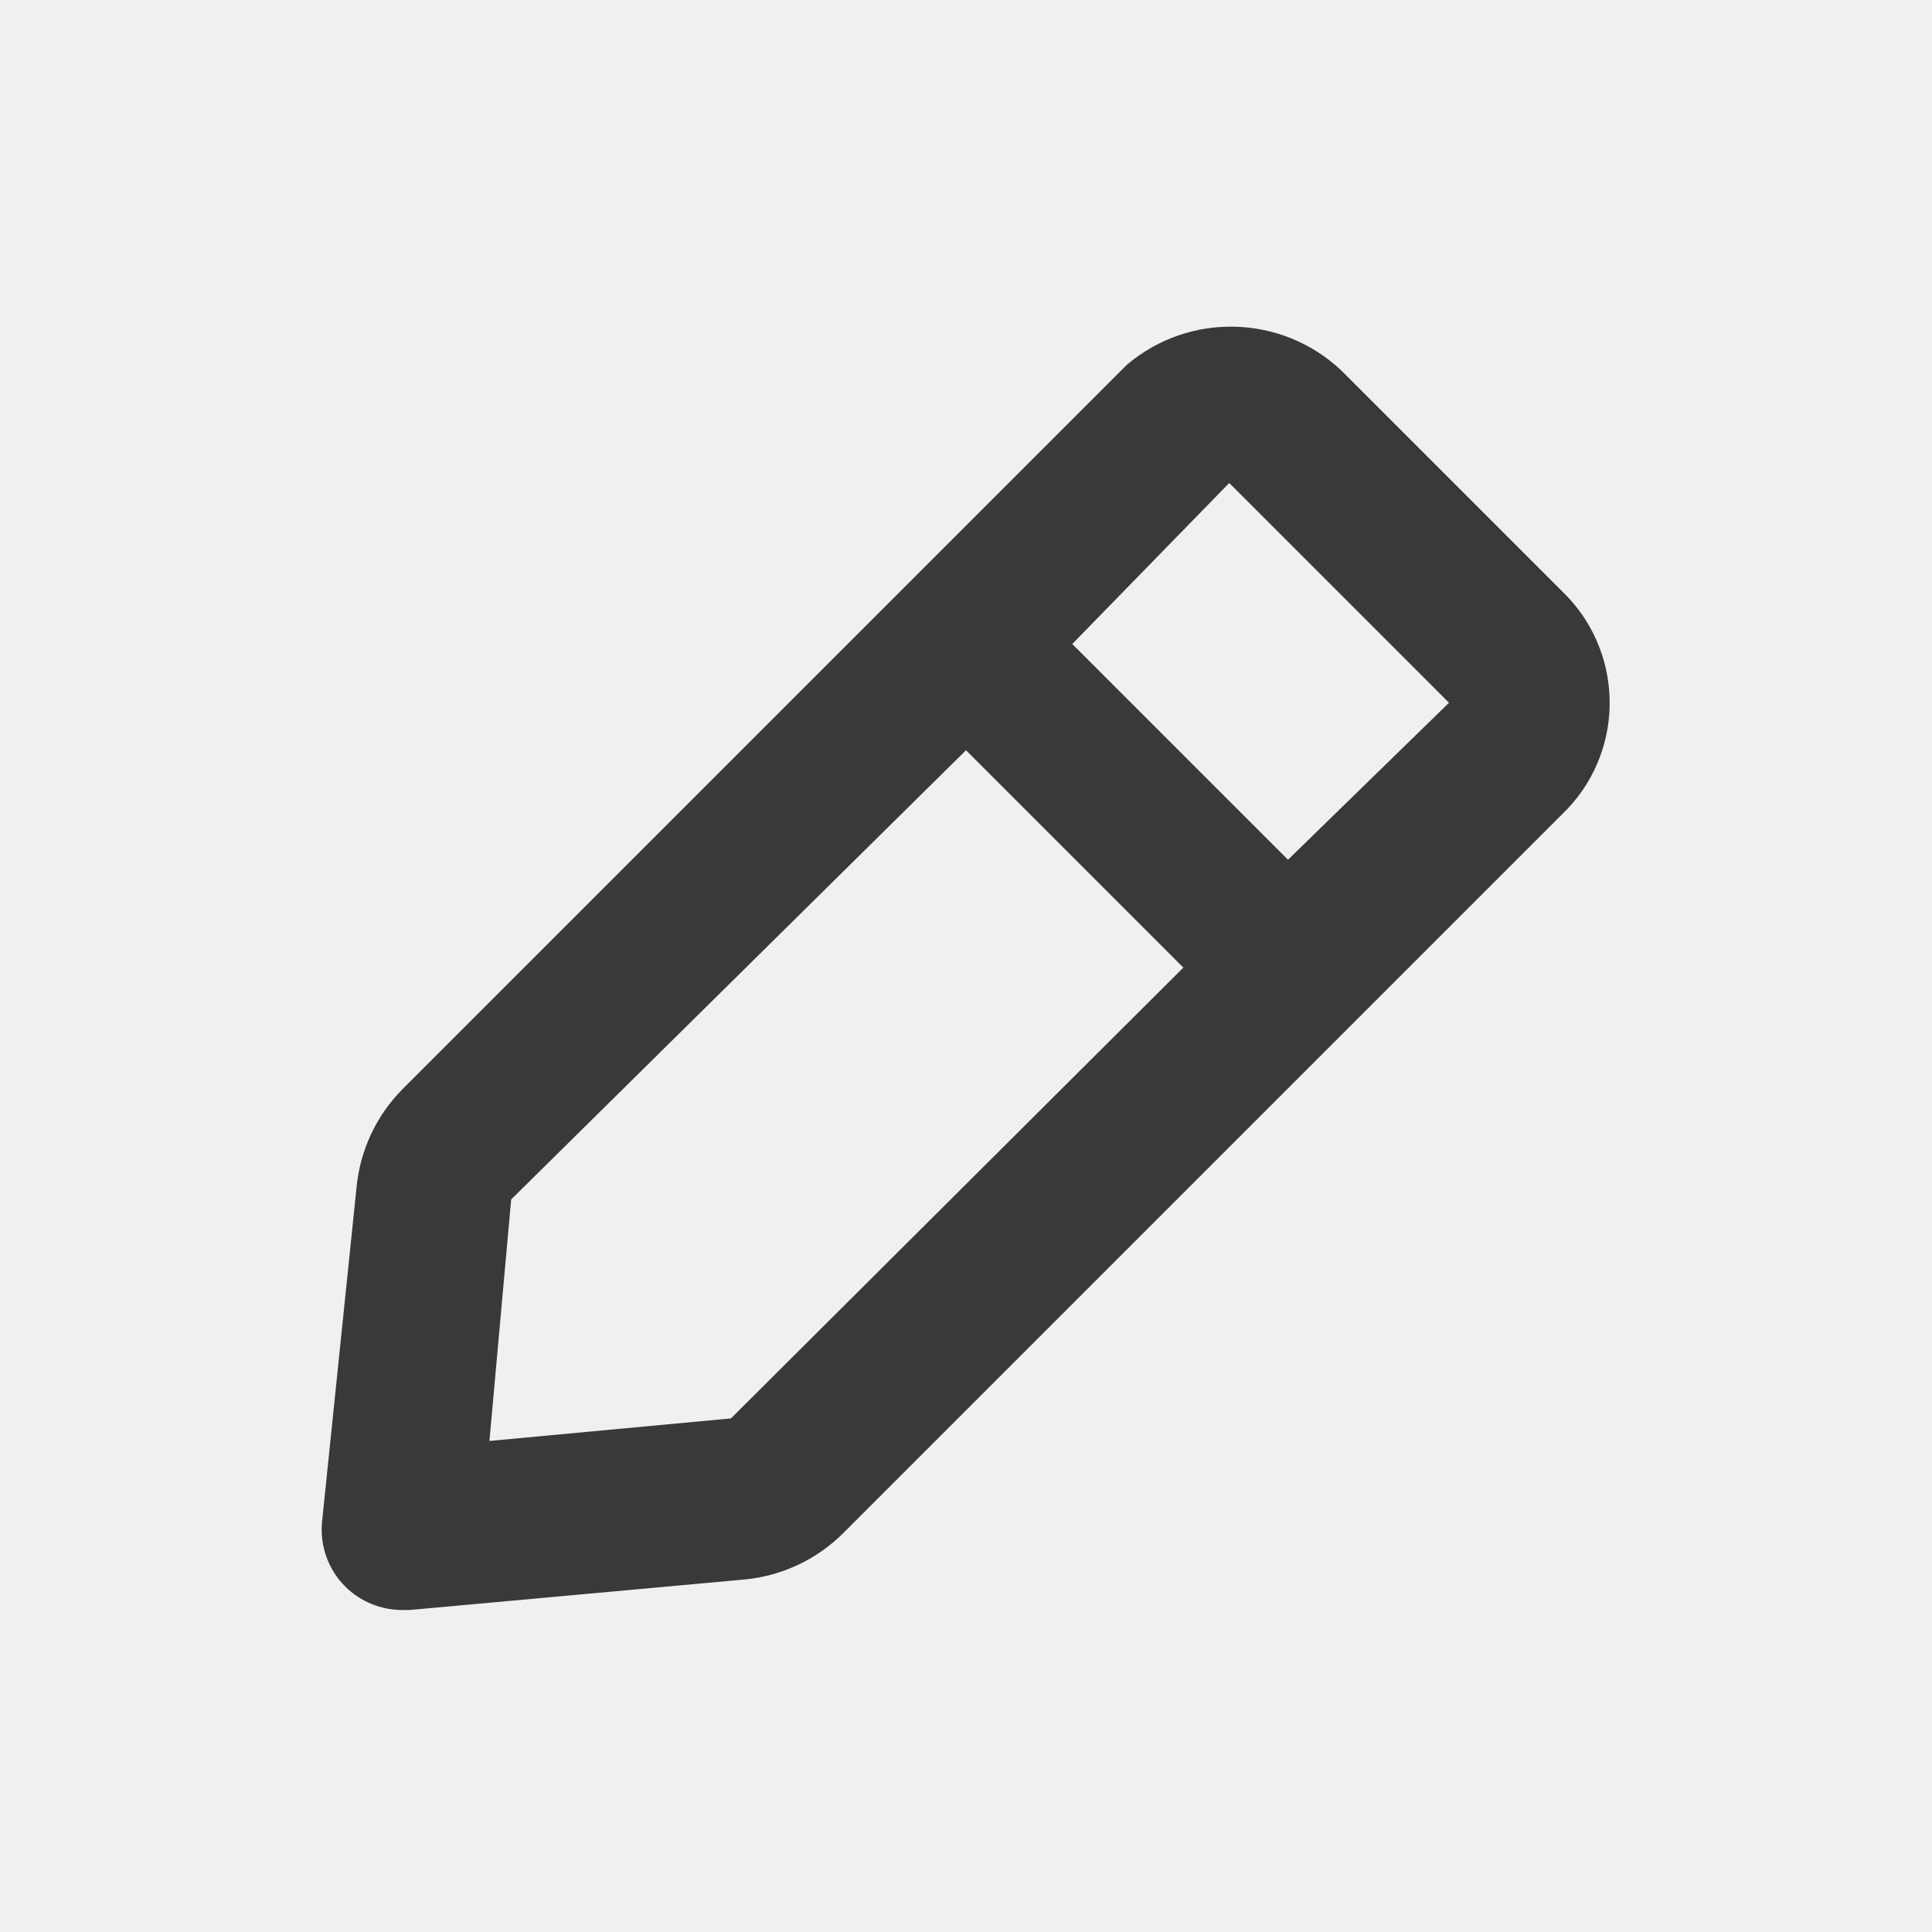
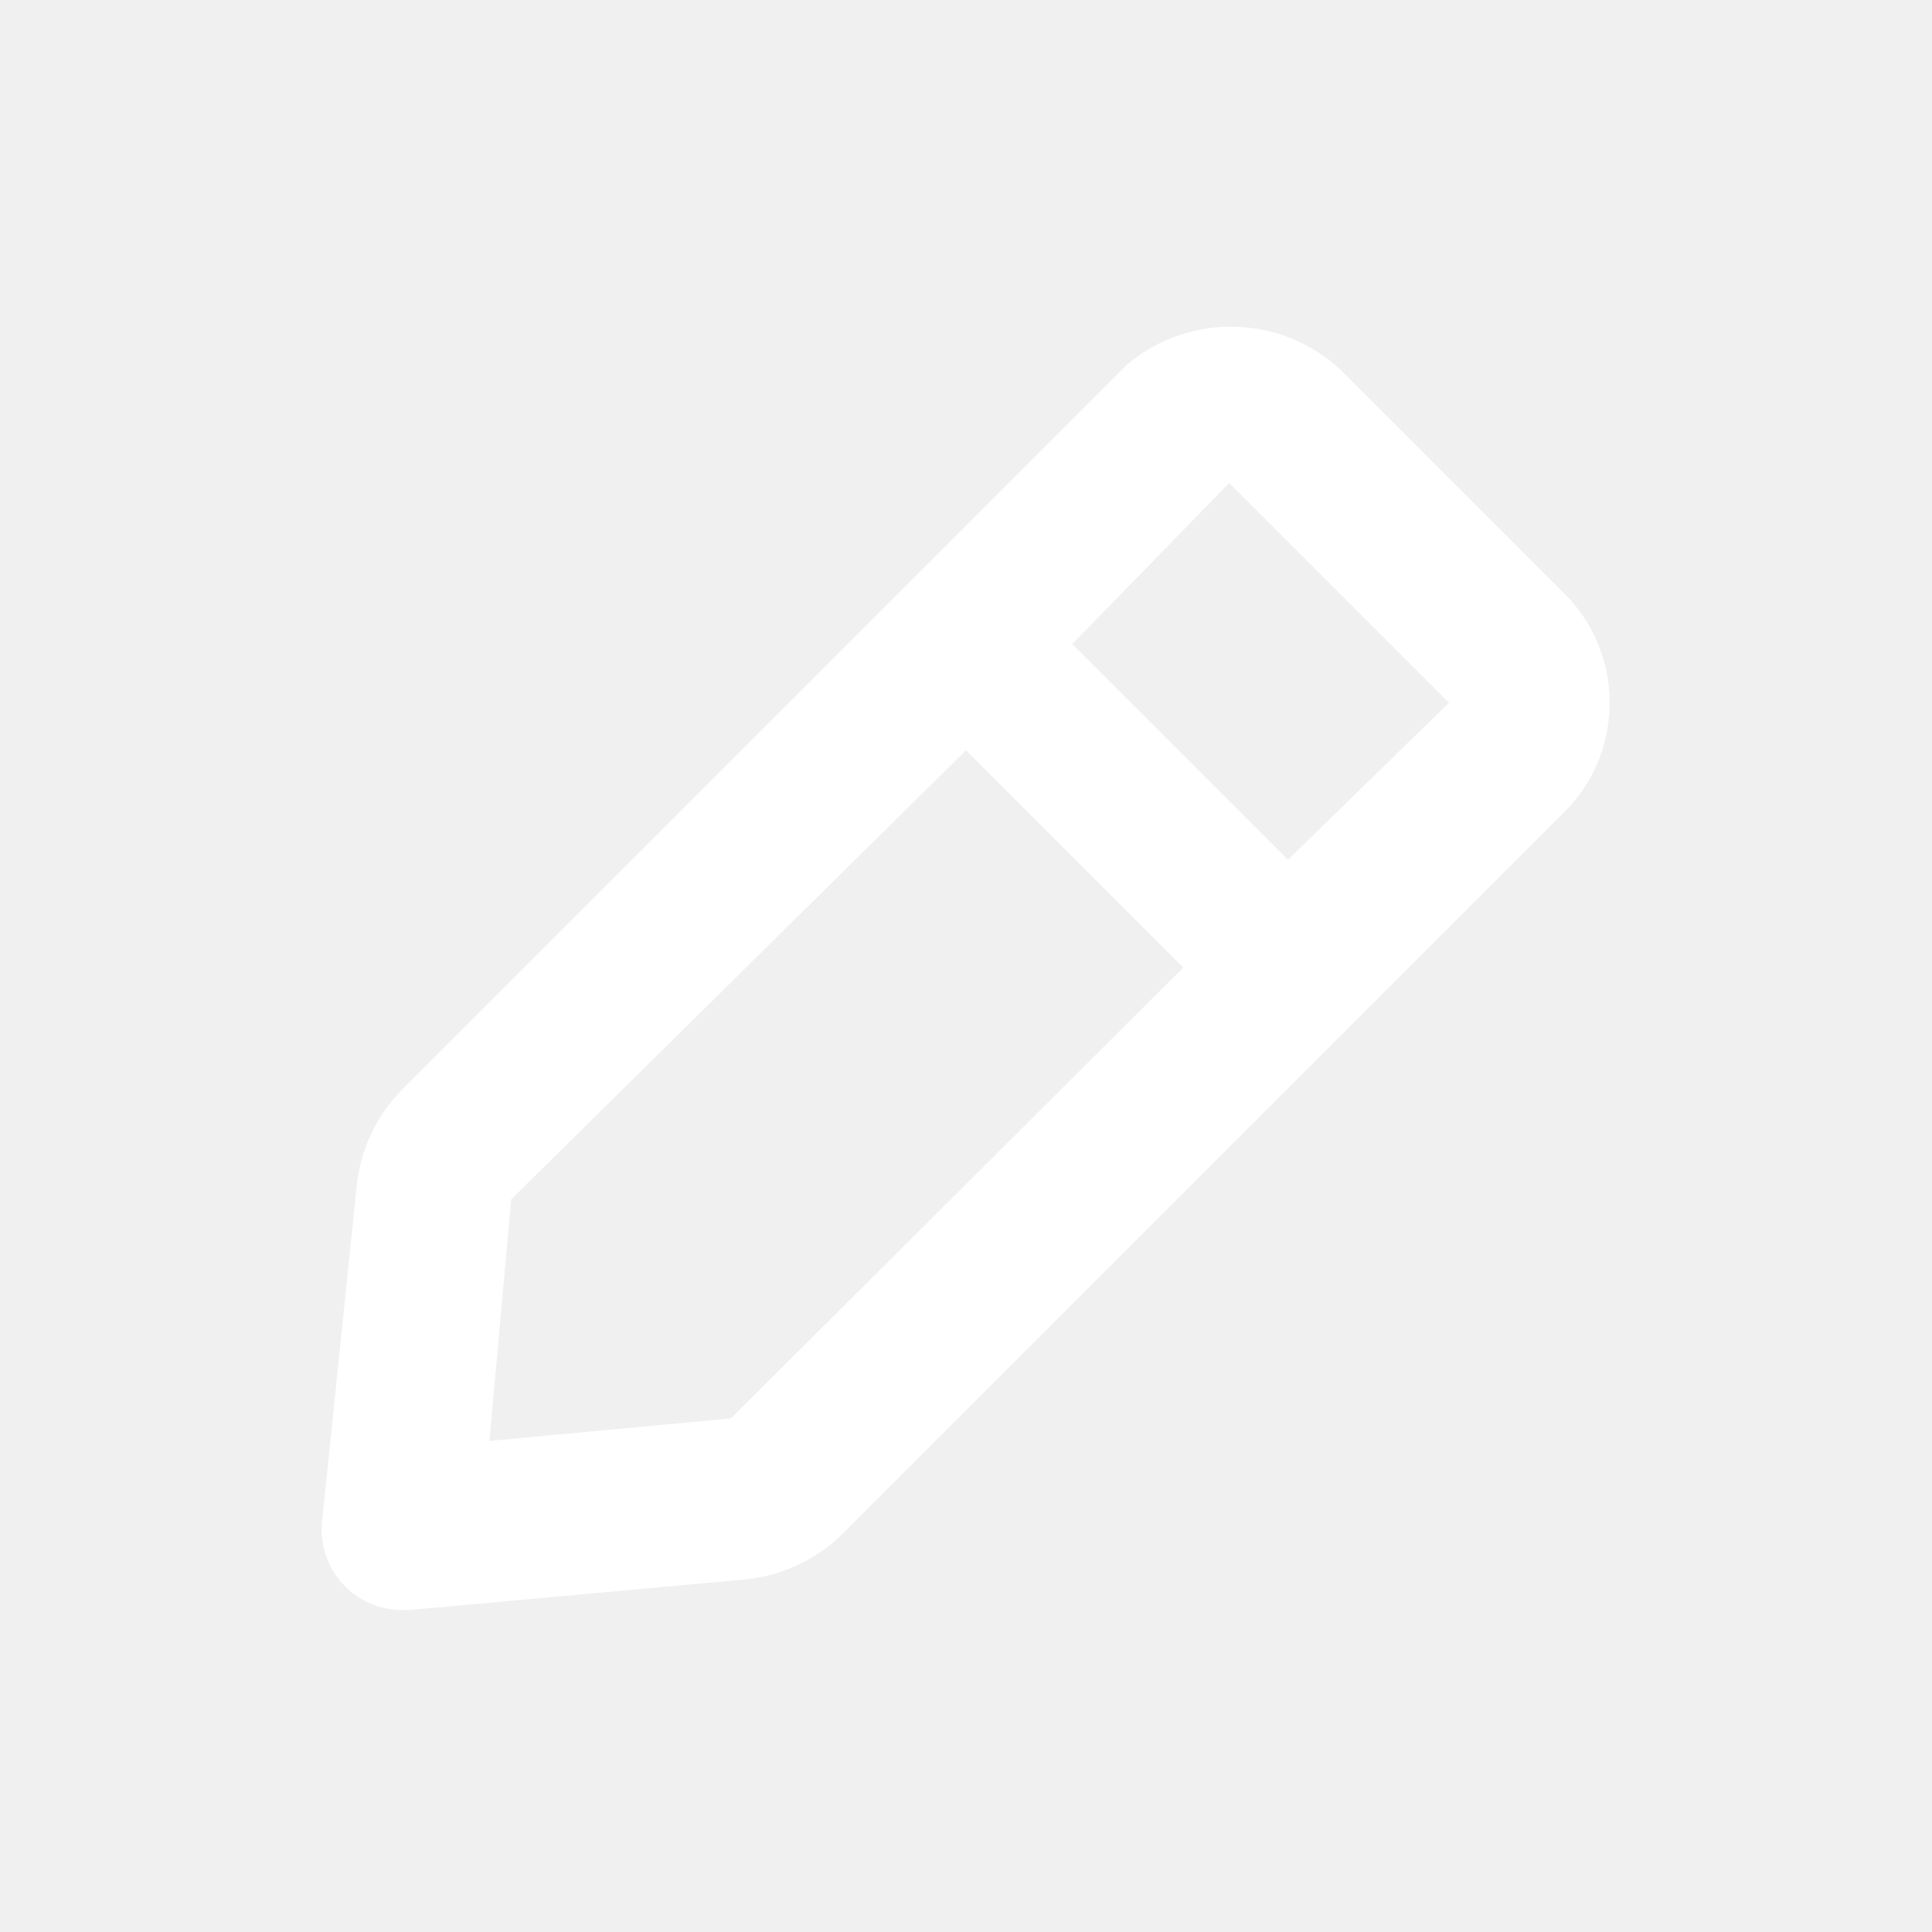
<svg xmlns="http://www.w3.org/2000/svg" width="24" height="24" viewBox="0 0 24 24" fill="none">
-   <path d="M19.4 7.34L16.66 4.6C15.92 3.905 14.776 3.874 14 4.53L5 13.53C4.677 13.856 4.476 14.283 4.43 14.74L4 18.91C3.973 19.206 4.079 19.5 4.29 19.71C4.479 19.897 4.734 20.001 5 20H5.09L9.26 19.62C9.717 19.574 10.144 19.373 10.47 19.05L19.47 10.05C20.198 9.282 20.166 8.07 19.4 7.34L19.4 7.34ZM9.08 17.62L6.08 17.9L6.35 14.9L12 9.32L14.7 12.02L9.08 17.62ZM16 10.68L13.32 8L15.27 6L18 8.73L16 10.68Z" fill="#393939" />
+   <path d="M19.4 7.34L16.66 4.6C15.92 3.905 14.776 3.875 14 4.53L5 13.53C4.677 13.856 4.476 14.283 4.43 14.74L4 18.91C3.973 19.207 4.079 19.5 4.29 19.71C4.479 19.897 4.734 20.002 5 20H5.09L9.26 19.62C9.717 19.575 10.144 19.373 10.47 19.05L19.47 10.05C20.198 9.282 20.166 8.07 19.4 7.34L19.4 7.34ZM9.08 17.62L6.08 17.9L6.35 14.9L12 9.32L14.7 12.02L9.08 17.62ZM16 10.68L13.32 8L15.27 6L18 8.73L16 10.68Z" fill="white" />
</svg>
